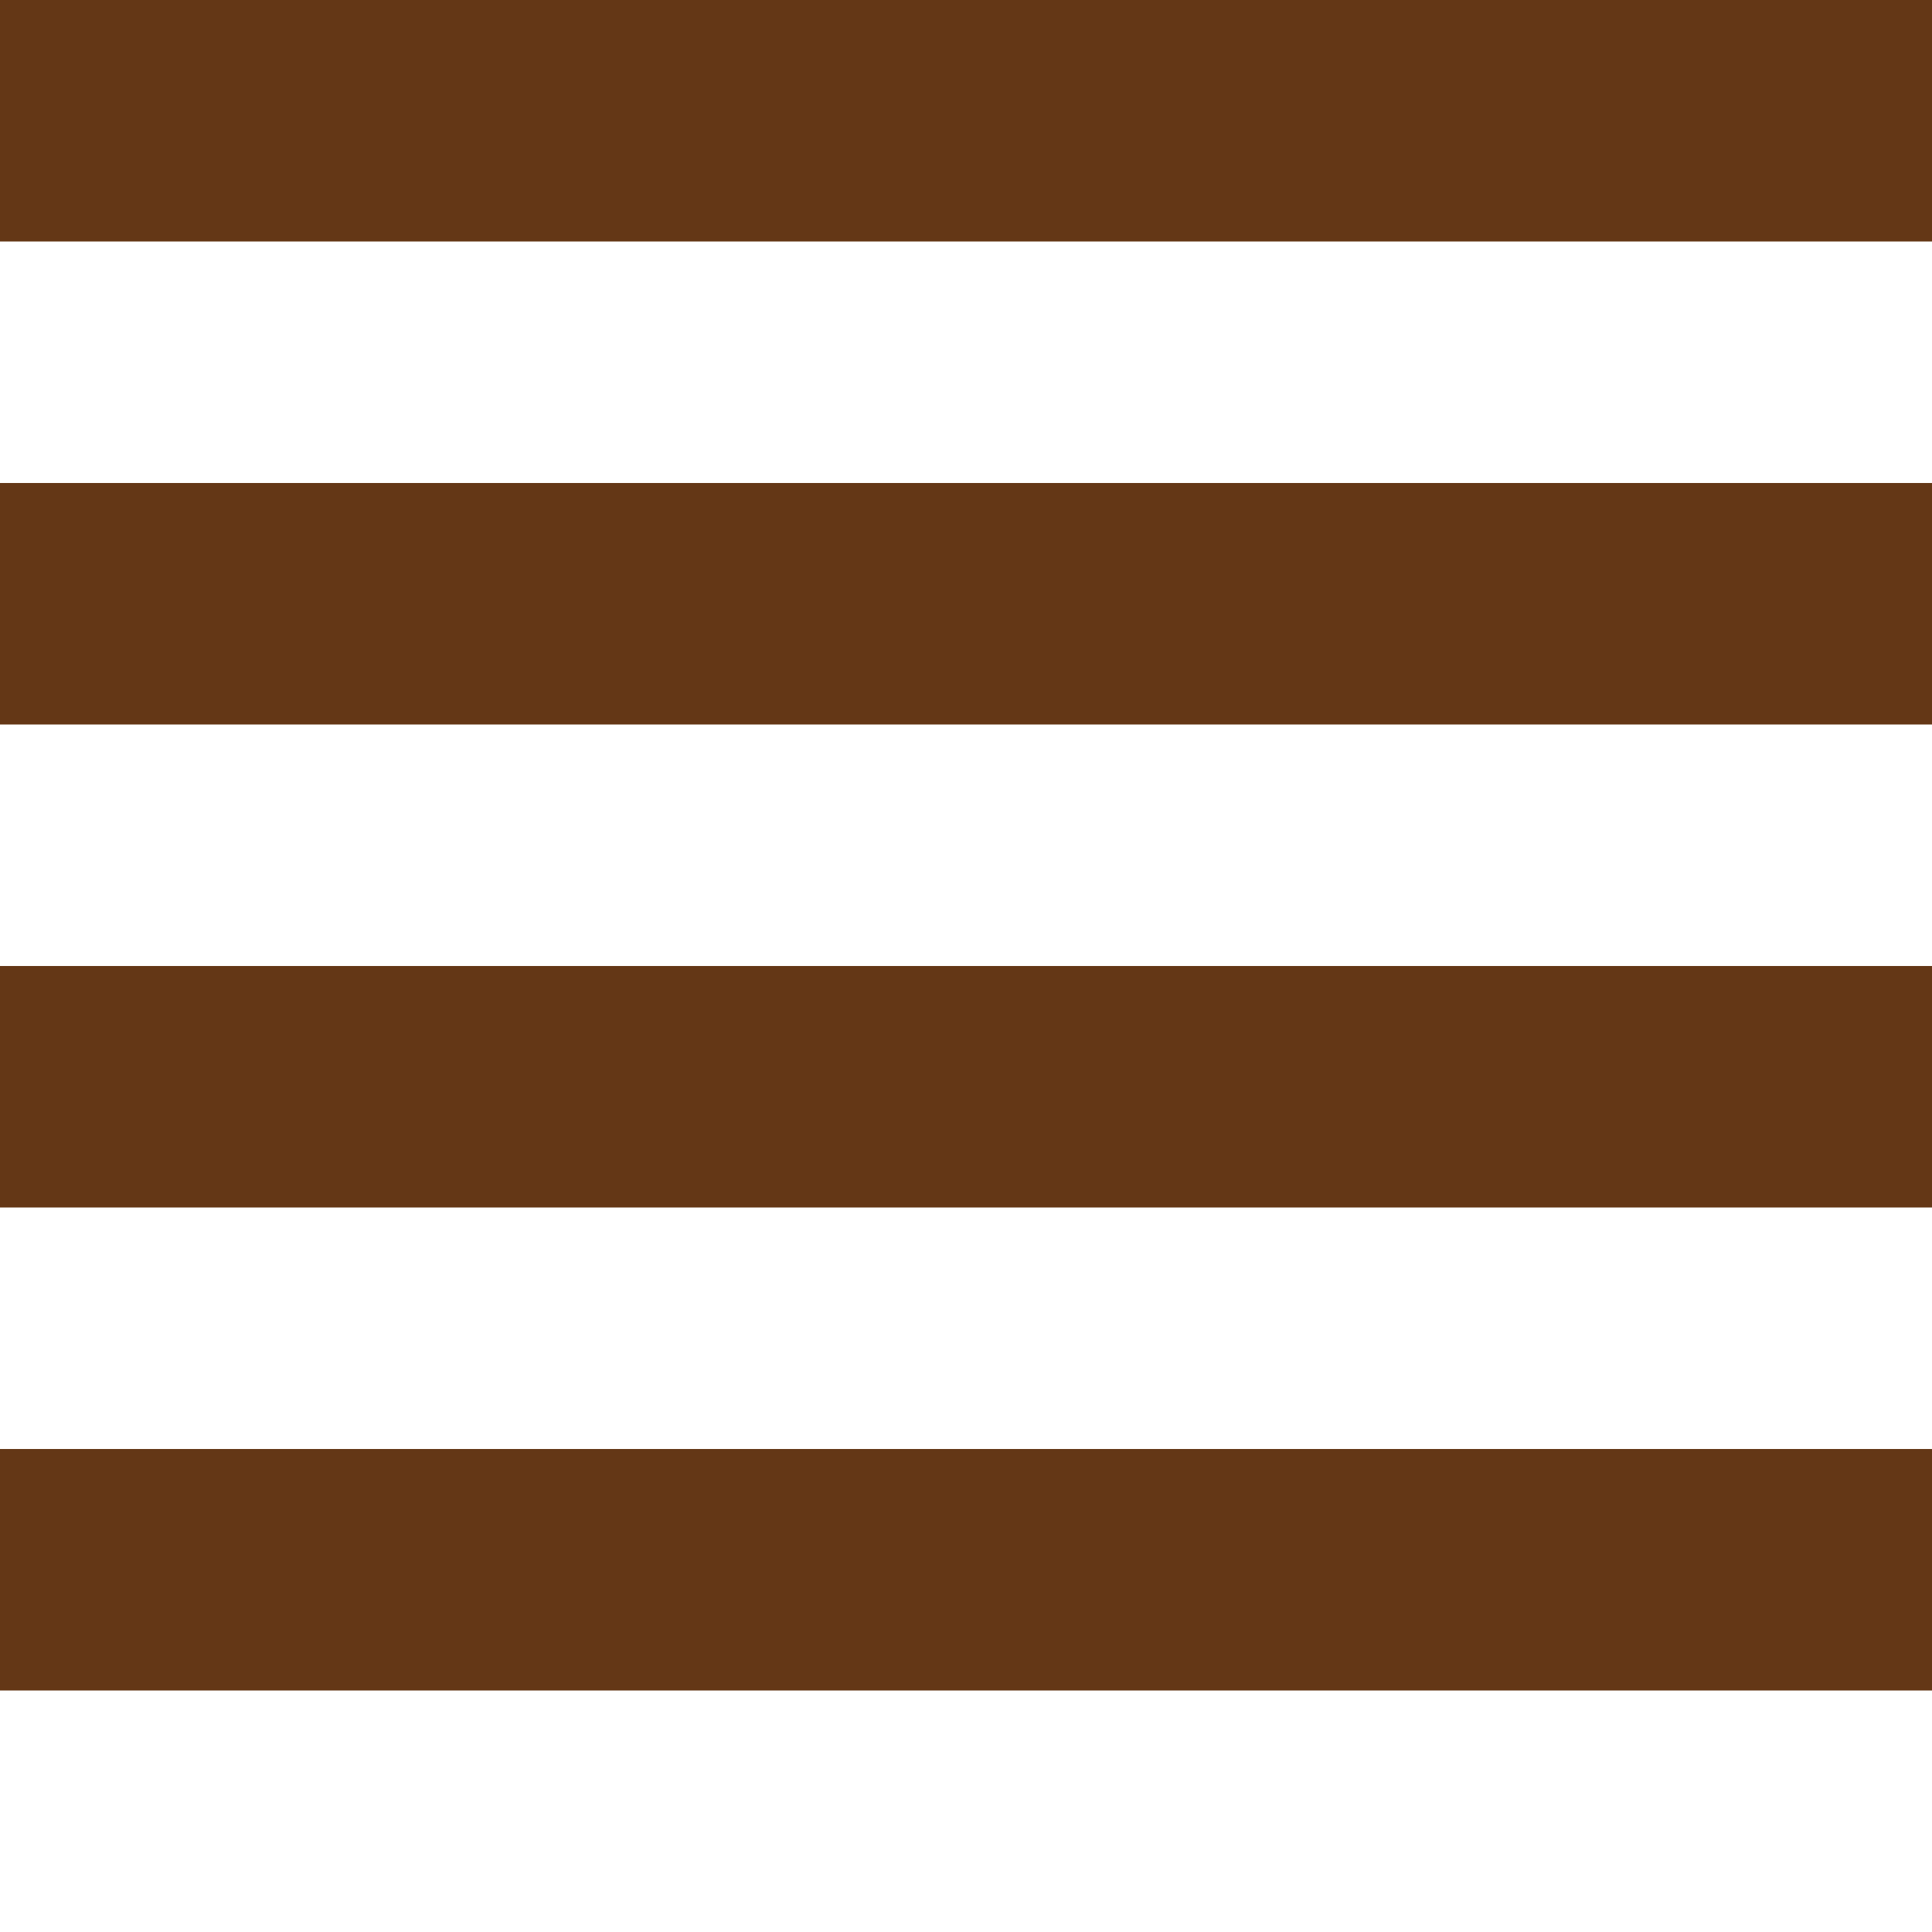
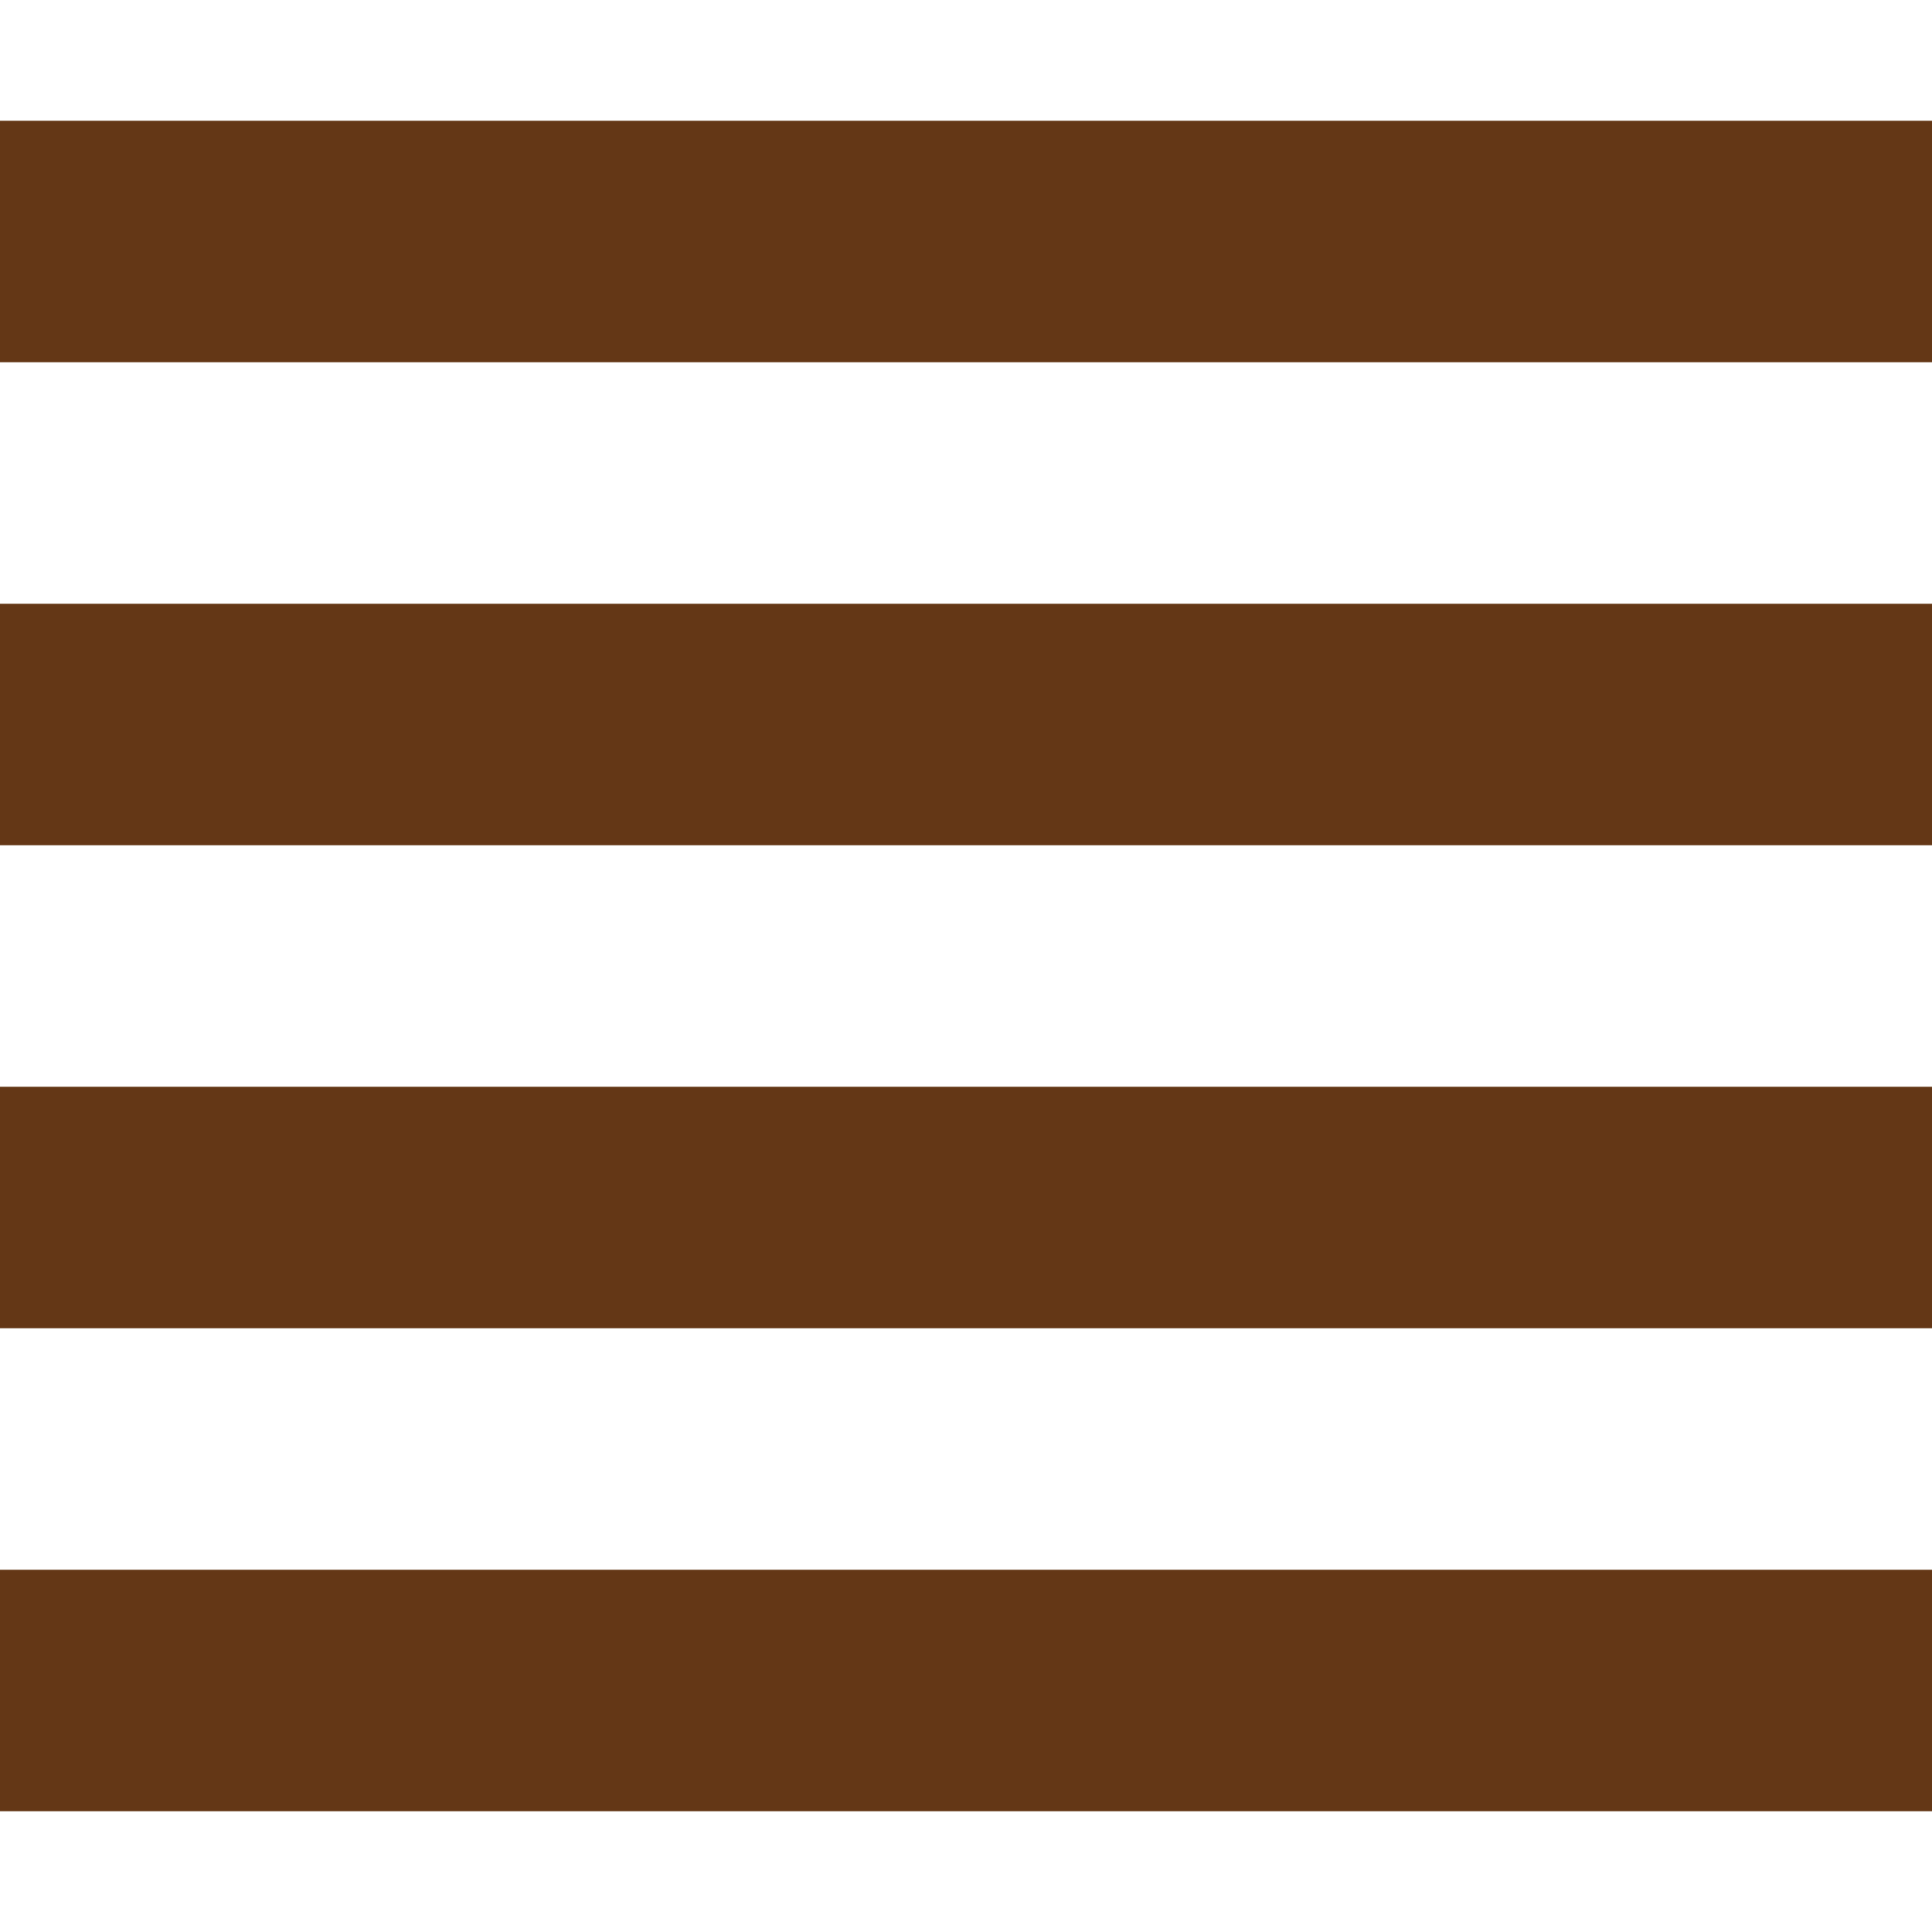
<svg xmlns="http://www.w3.org/2000/svg" width="64" height="64" viewBox="0 0 64 64">
  <defs>
    <clipPath id="b">
      <rect width="64" height="64" />
    </clipPath>
  </defs>
  <g id="a" clip-path="url(#b)">
-     <rect width="64" height="8" fill="#643716" />
-     <rect width="64" height="8" transform="translate(0 16)" fill="#643716" />
-     <rect width="64" height="8" transform="translate(0 32)" fill="#643716" />
-     <rect width="64" height="8" transform="translate(0 48)" fill="#643716" />
+     <rect width="64" height="8" transform="translate(0 4)" fill="#643716" />
+     <rect width="64" height="8" transform="translate(0 20)" fill="#643716" />
+     <rect width="64" height="8" transform="translate(0 36)" fill="#643716" />
+     <rect width="64" height="8" transform="translate(0 52)" fill="#643716" />
  </g>
</svg>
